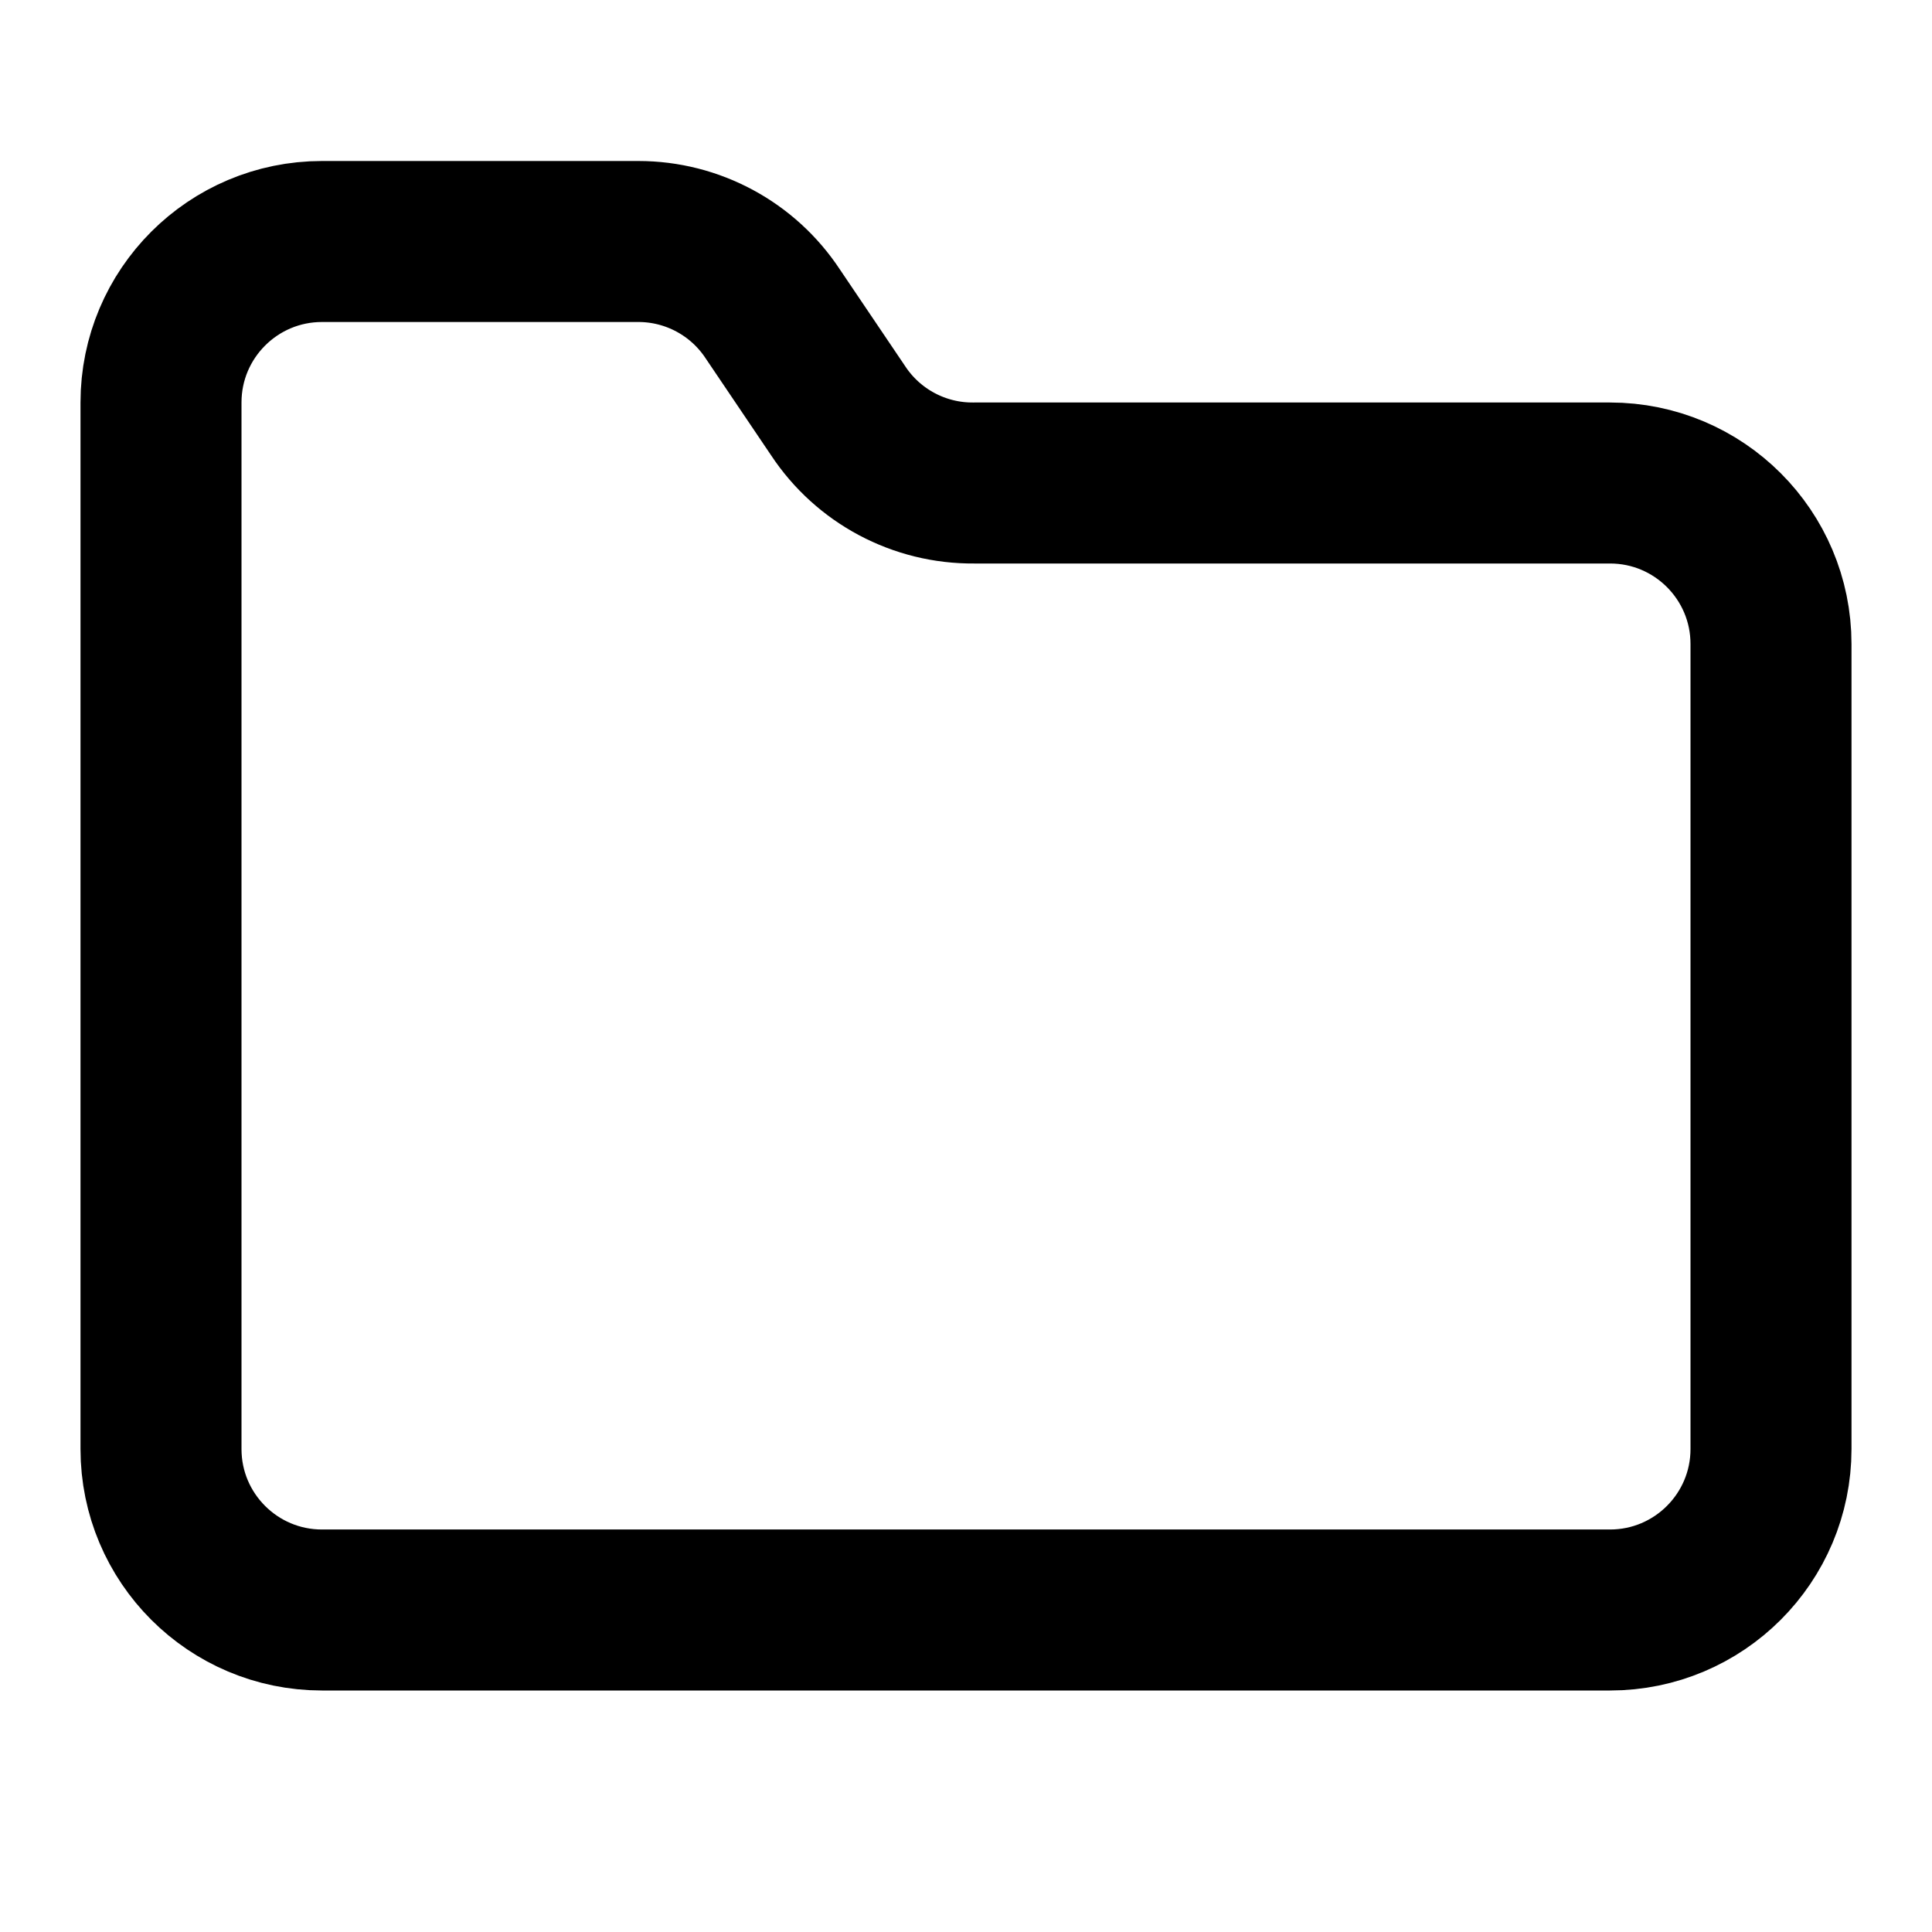
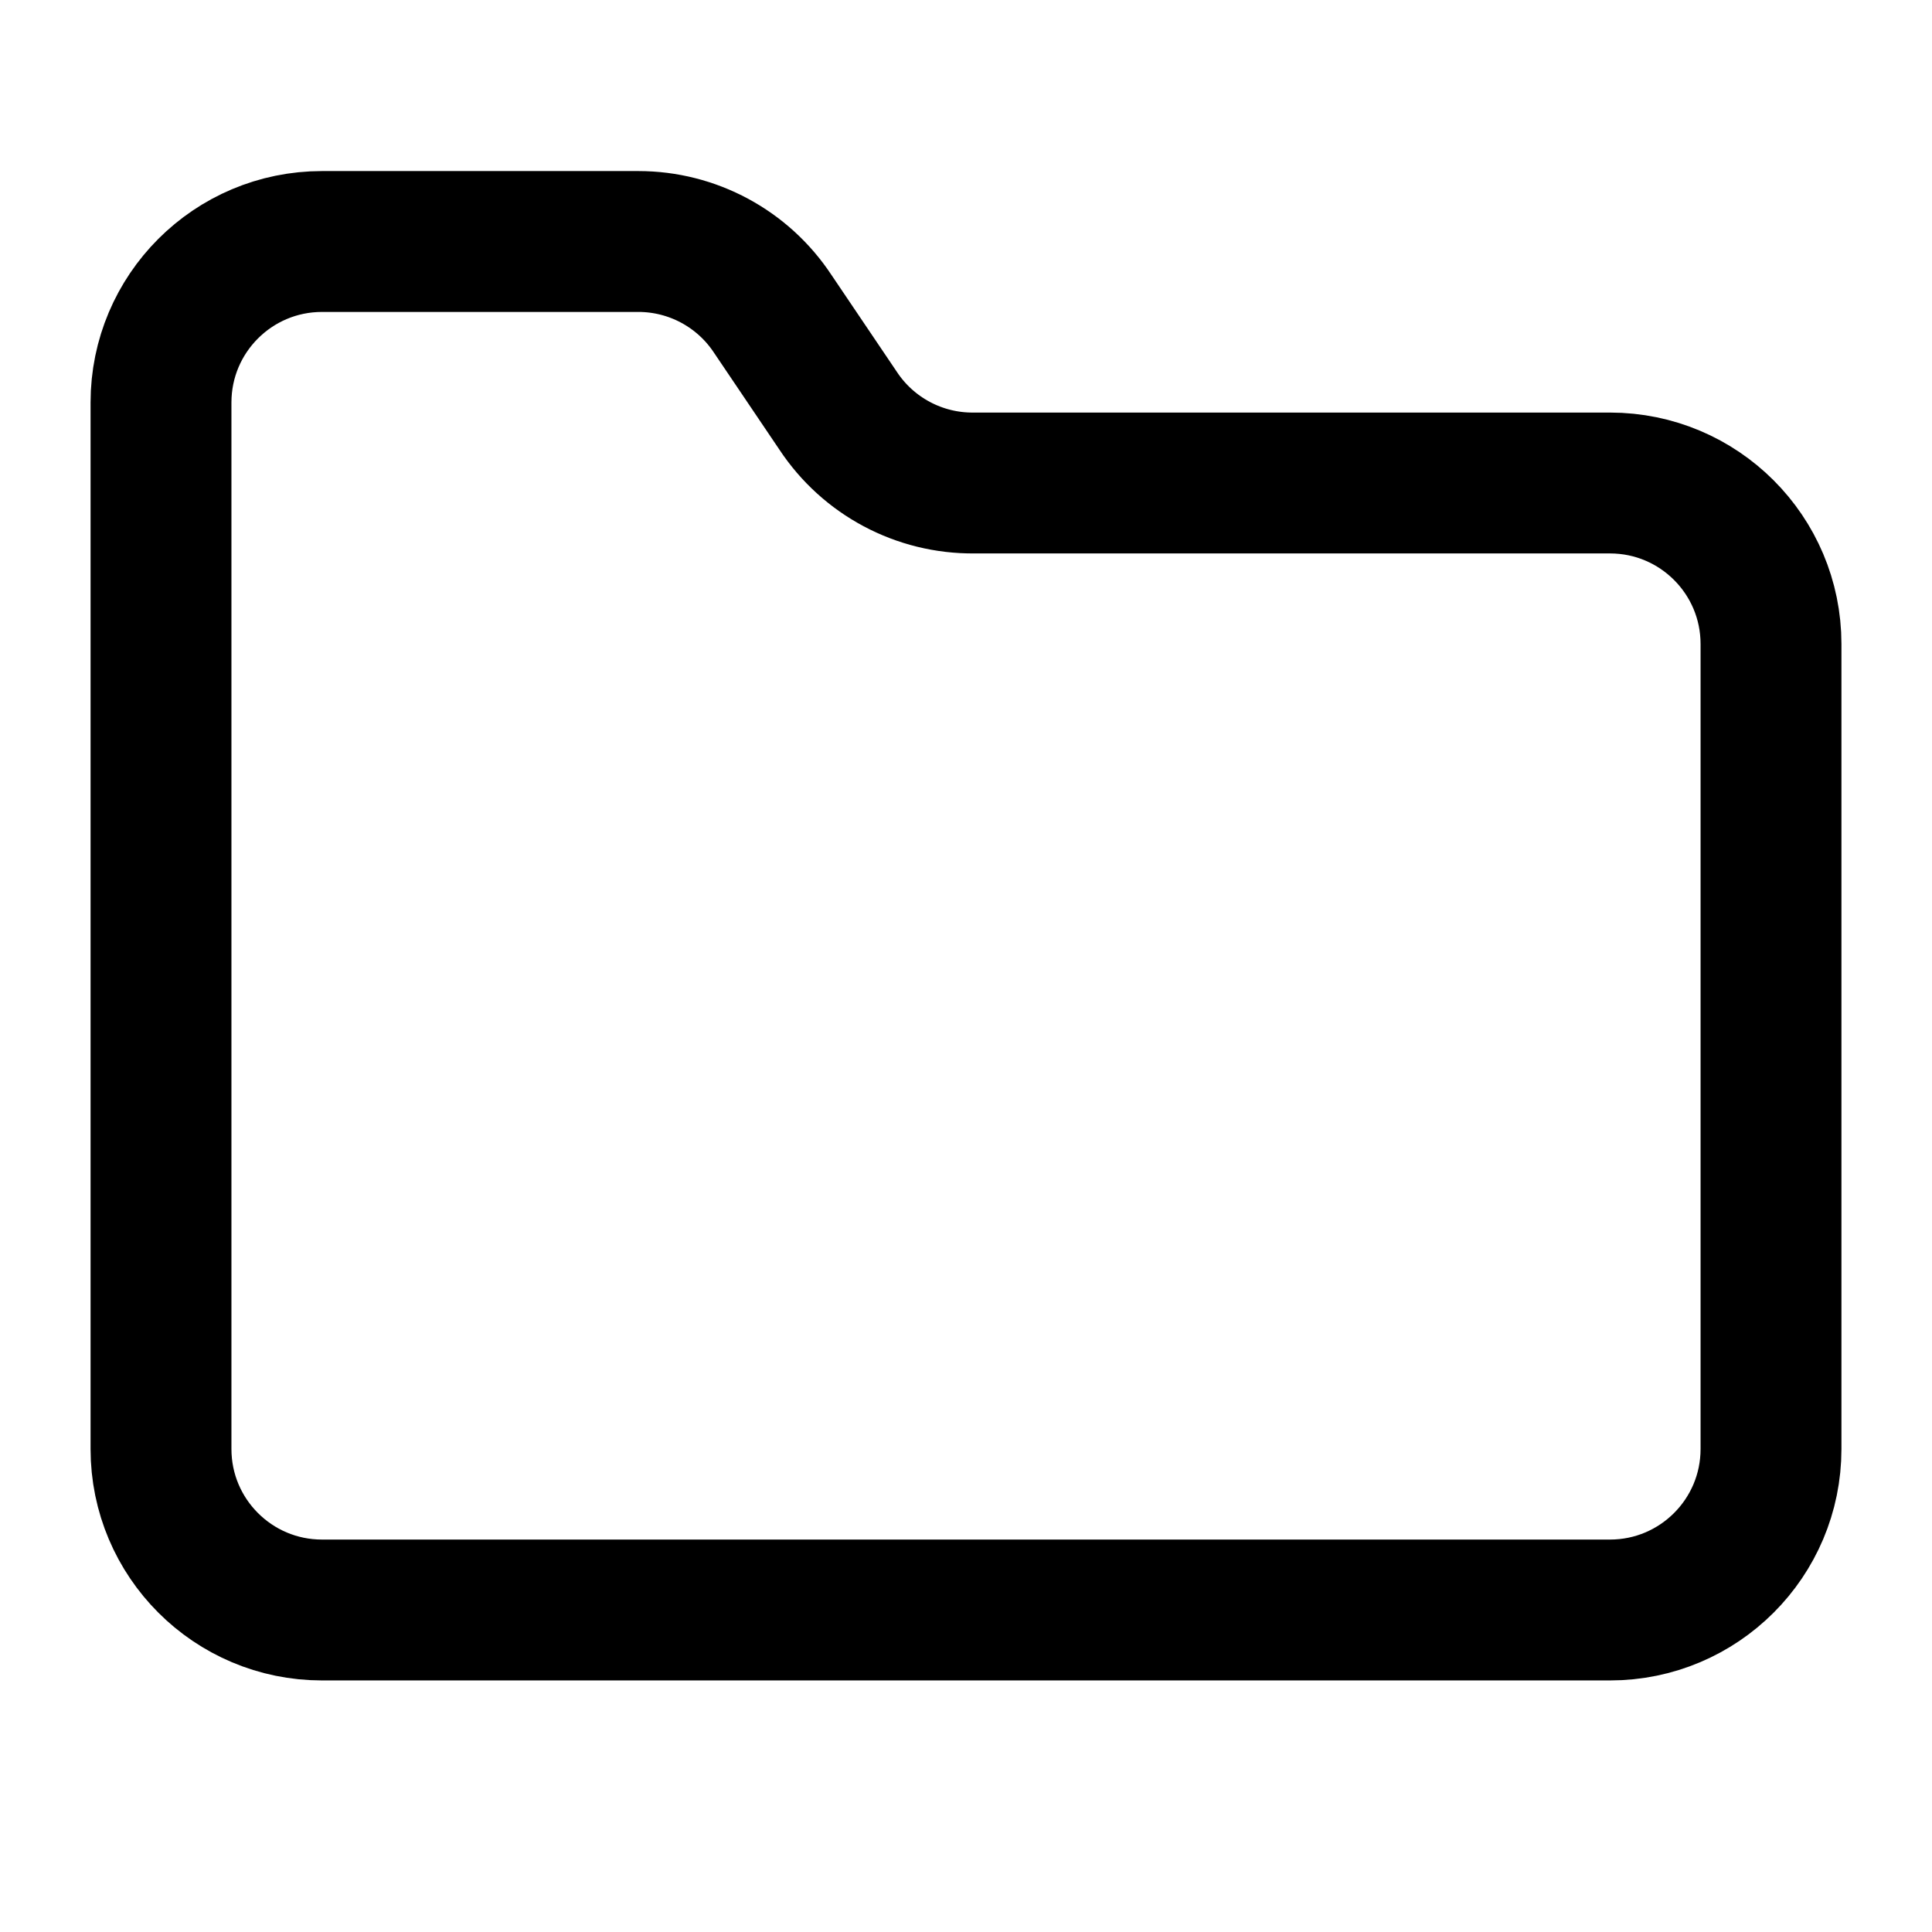
- <svg xmlns="http://www.w3.org/2000/svg" width="24" height="24" viewBox="0 0 24 24" fill="none" stroke="black" stroke-width="2" stroke-linecap="round" stroke-linejoin="round">
+ <svg xmlns="http://www.w3.org/2000/svg" width="24" height="24" viewBox="0 0 24 24" fill="none" stroke="black" stroke-width="1.75" stroke-linecap="round" stroke-linejoin="round">
  <path d="M20 20a2 2 0 0 0 2-2V8a2 2 0 0 0-2-2h-7.9a2 2 0 0 1-1.69-.9L9.6 3.9A2 2 0 0 0 7.93 3H4a2 2 0 0 0-2 2v13a2 2 0 0 0 2 2Z" />
</svg>
